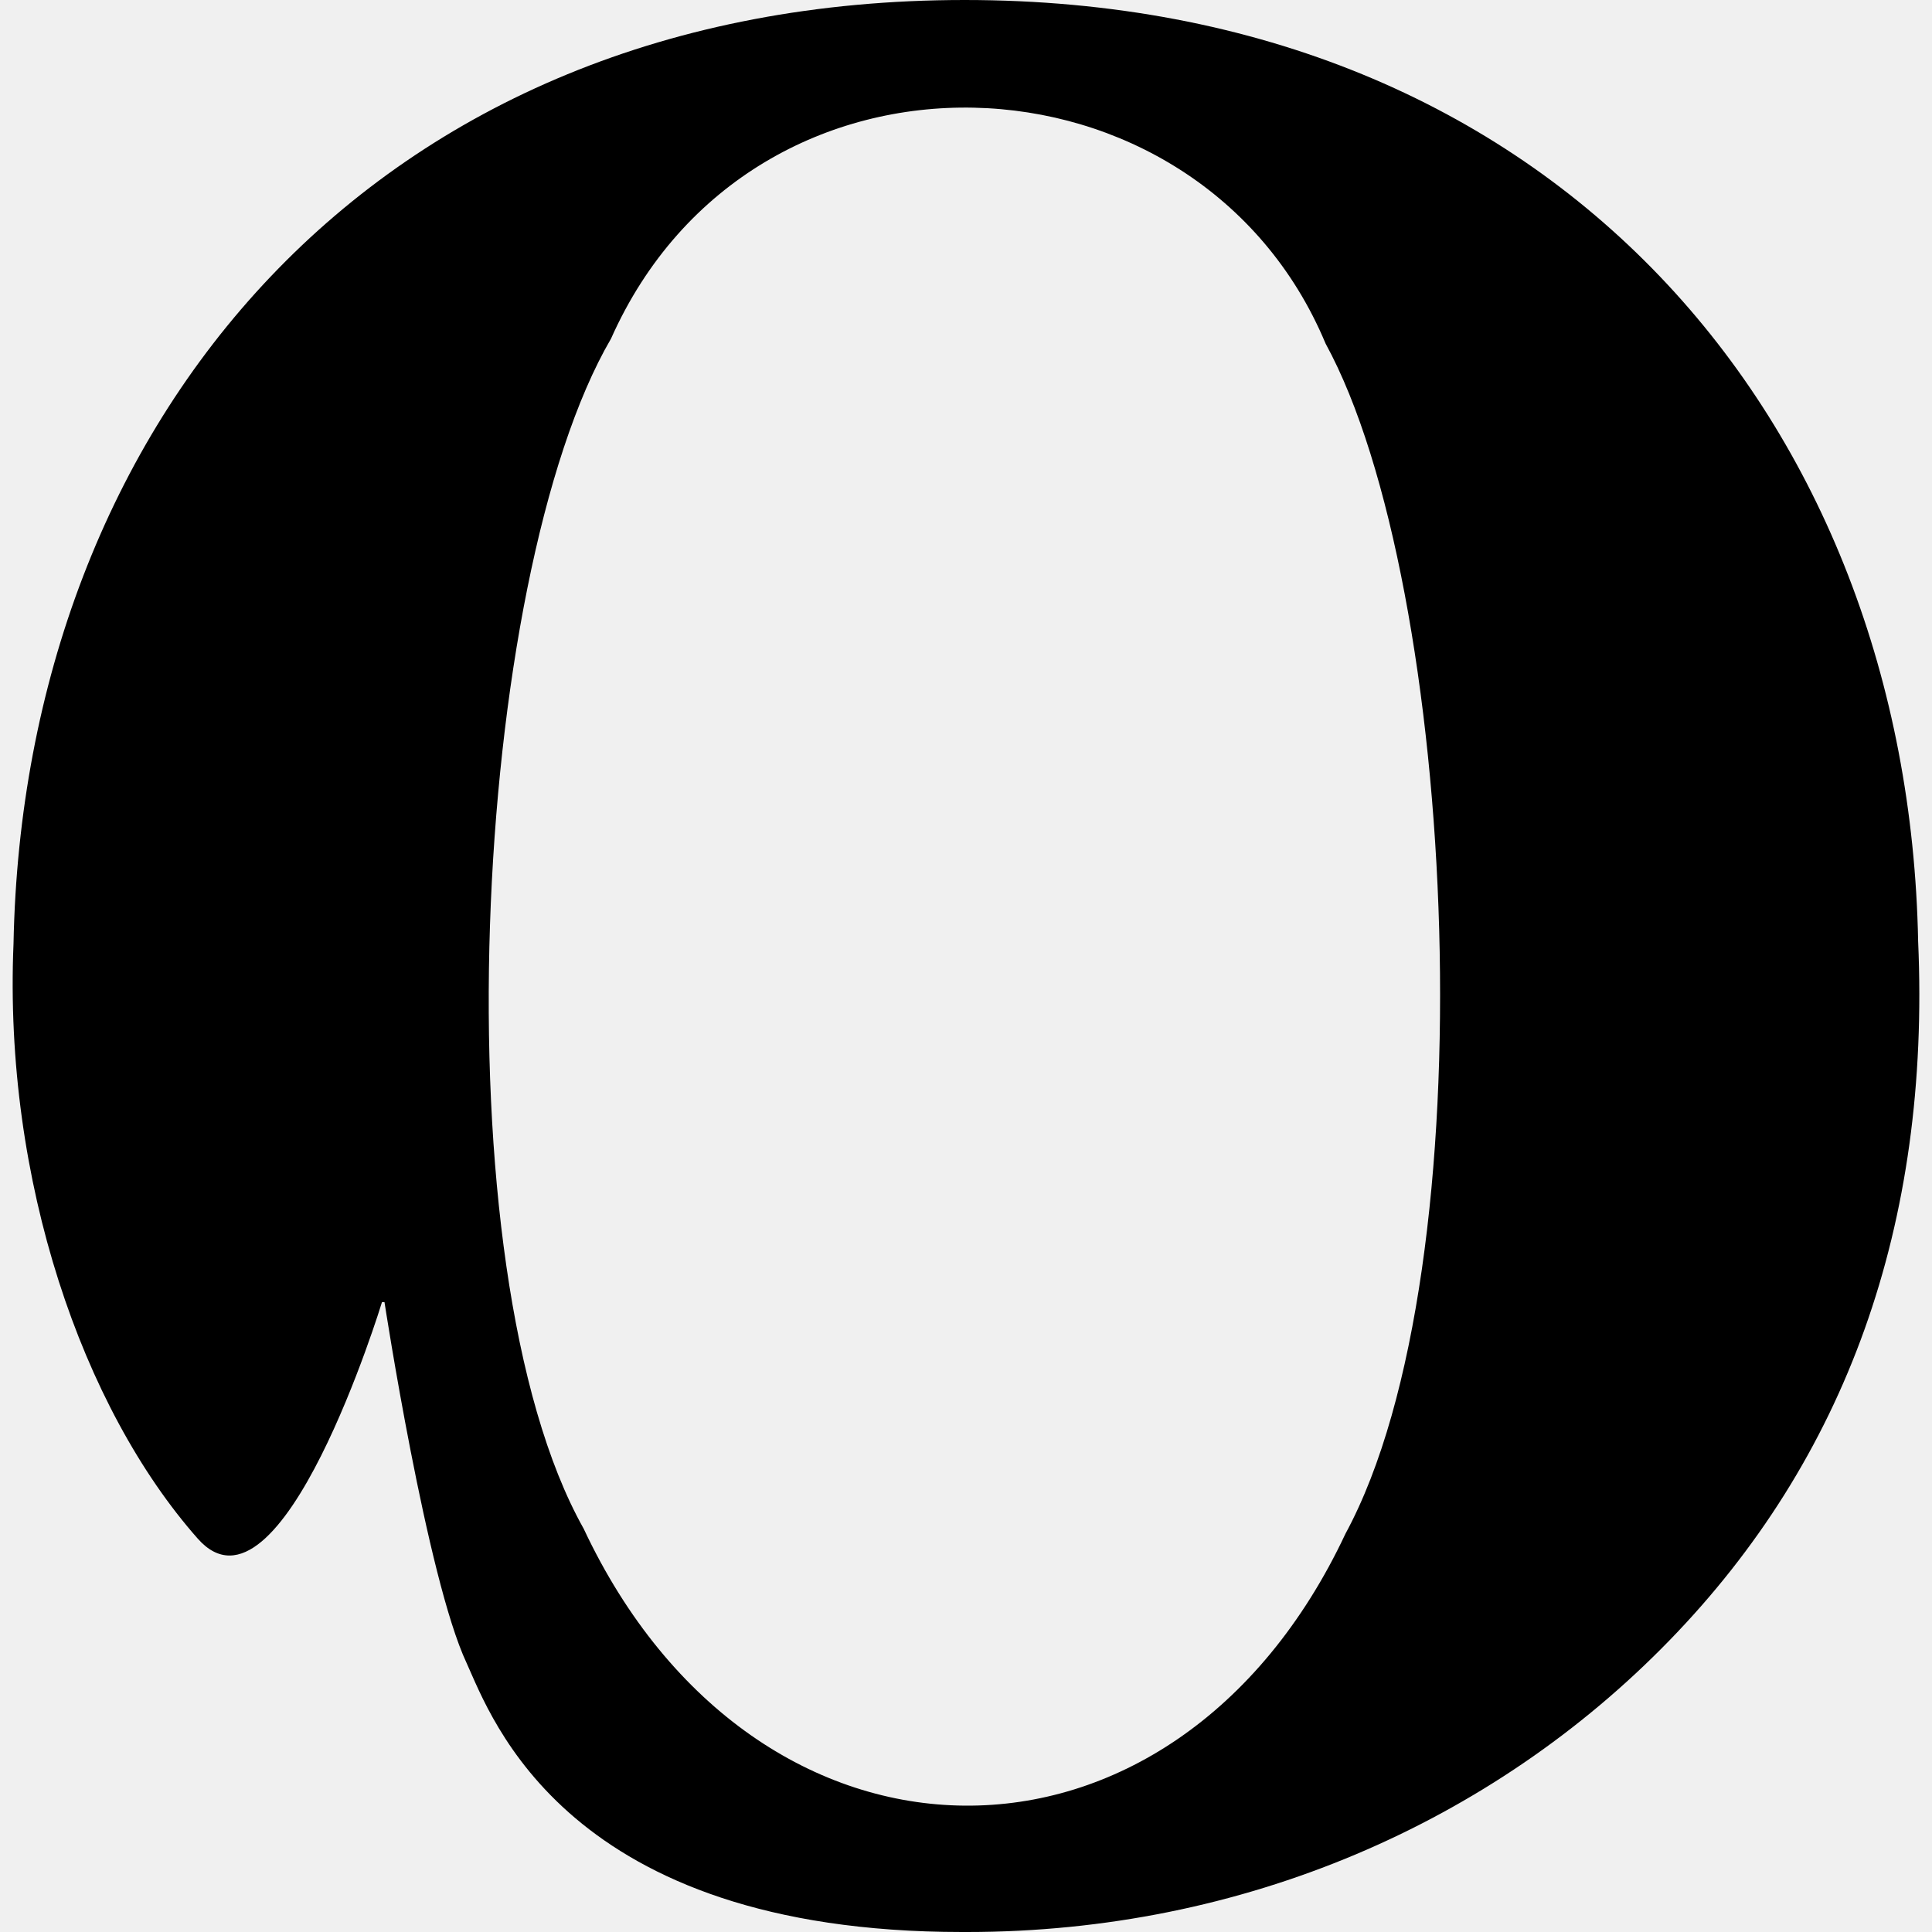
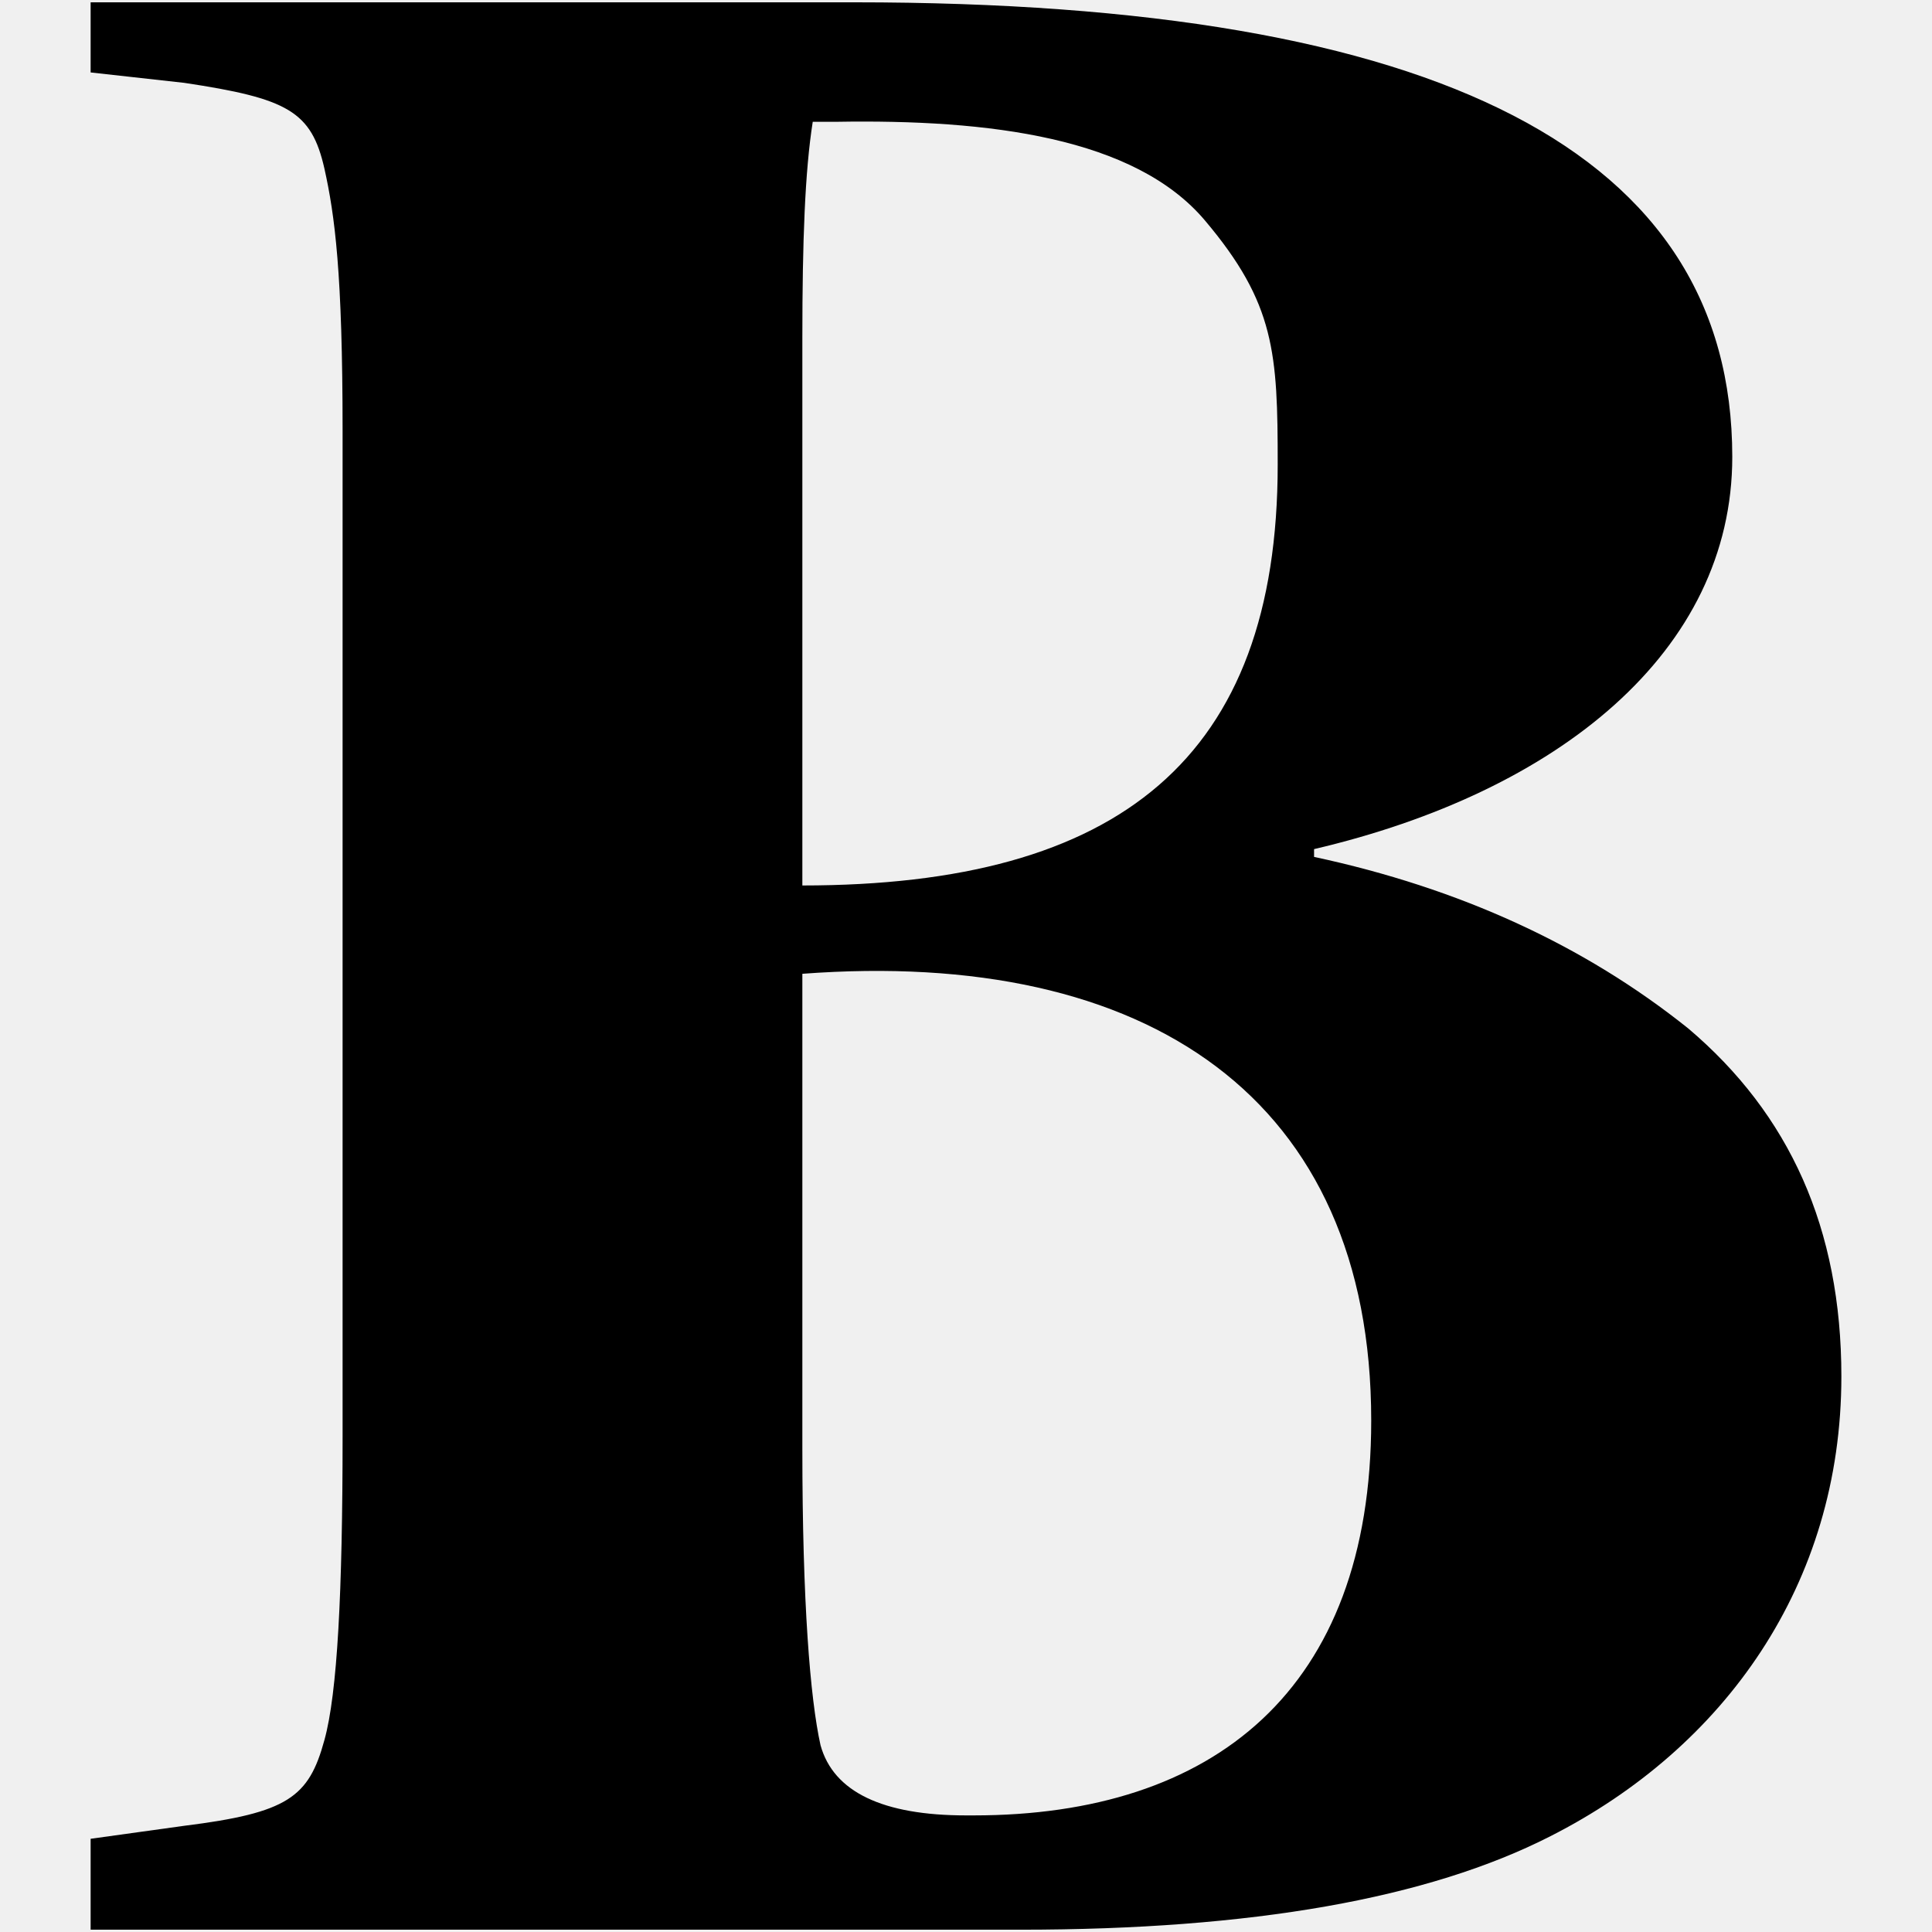
- <svg xmlns="http://www.w3.org/2000/svg" version="1.1" id="belo" x="0px" y="0px" viewBox="0 0 512 512" style="enable-background:new 0 0 512 512;" xml:space="preserve">
+ <svg xmlns="http://www.w3.org/2000/svg" id="Favicon" data-name="Favicon" viewBox="0 0 512 512">
  <defs>
-     <style>
-         path {
+     <style>path {
            fill: #000;
        }
        @media (prefers-color-scheme: dark) {
            path {
                fill: #fff;
            }
-         }
-     </style>
+         }</style>
  </defs>
-   <path d="M101.232,345.072h0.66c0,0,11.217,73.237,21.773,95.67C130.263,455.258,150.057,512,254.964,512h1.32  c73.237,0,139.216-29.031,186.062-77.196c46.845-48.165,69.278-110.186,65.979-185.402C505.685,112.165,412.654,0,255.624,0  C98.593,0,6.222,112.165,3.583,250.062c-2.639,62.68,18.257,123.109,48.824,157.691C74.483,432.728,101.232,345.072,101.232,345.072  z M356.572,406.433c-45.526,96.989-156.371,95.67-201.897-1.32c-38.928-69.278-29.691-252.041,7.258-315.381  c37.608-84.454,155.711-79.175,189.361,1.319C386.263,155.051,394.84,335.835,356.572,406.433z" />
+   <path d="M487.983,364.763c0-39.237-13.768-69.526-40.614-92.242q-41.3-33.042-99.127-45.433v-2.065c64.708-15.144,110.829-52.316,110.829-103.945C459.071,40.538,381.973.613,226.4.613H24.017V19.2L48.8,21.952c27.535,4.13,33.73,7.572,37.172,22.717C88.725,57.059,90.79,72.2,90.79,114.2V380.6c0,41.3-1.377,68.149-4.819,80.54-4.13,15.144-9.637,19.275-37.172,22.716l-24.782,3.442v24.093H270.456q91.9,0,140.429-24.781C457.006,463.2,487.983,419.833,487.983,364.763ZM212.632,89.413c0-25.47.689-44.056,2.754-57.135h6.195c40.614-.689,79.163,4.13,97.75,26.158s19.274,35.107,19.274,64.707c0,77.787-41.991,111.517-125.973,111.517ZM258.065,481.1H256c-22.028,0-35.107-6.195-38.549-18.586-2.754-12.391-4.819-37.861-4.819-78.475V258.065c91.554-6.884,150.755,33.042,150.755,118.4C363.387,448.057,321.4,481.1,258.065,481.1Z" />
</svg>
